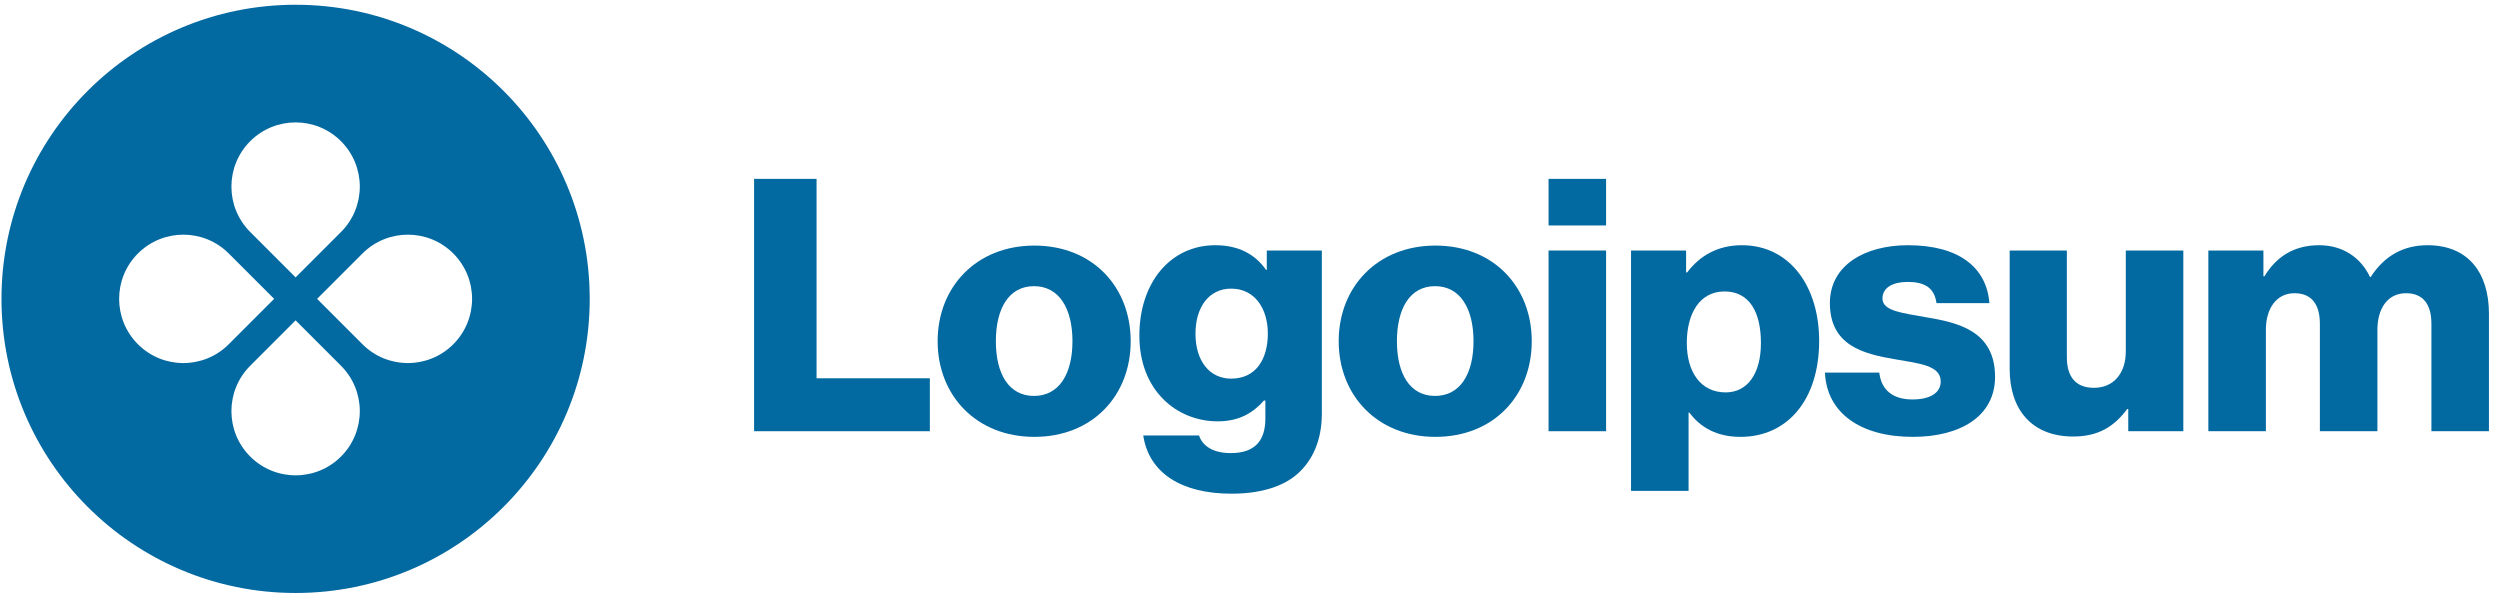
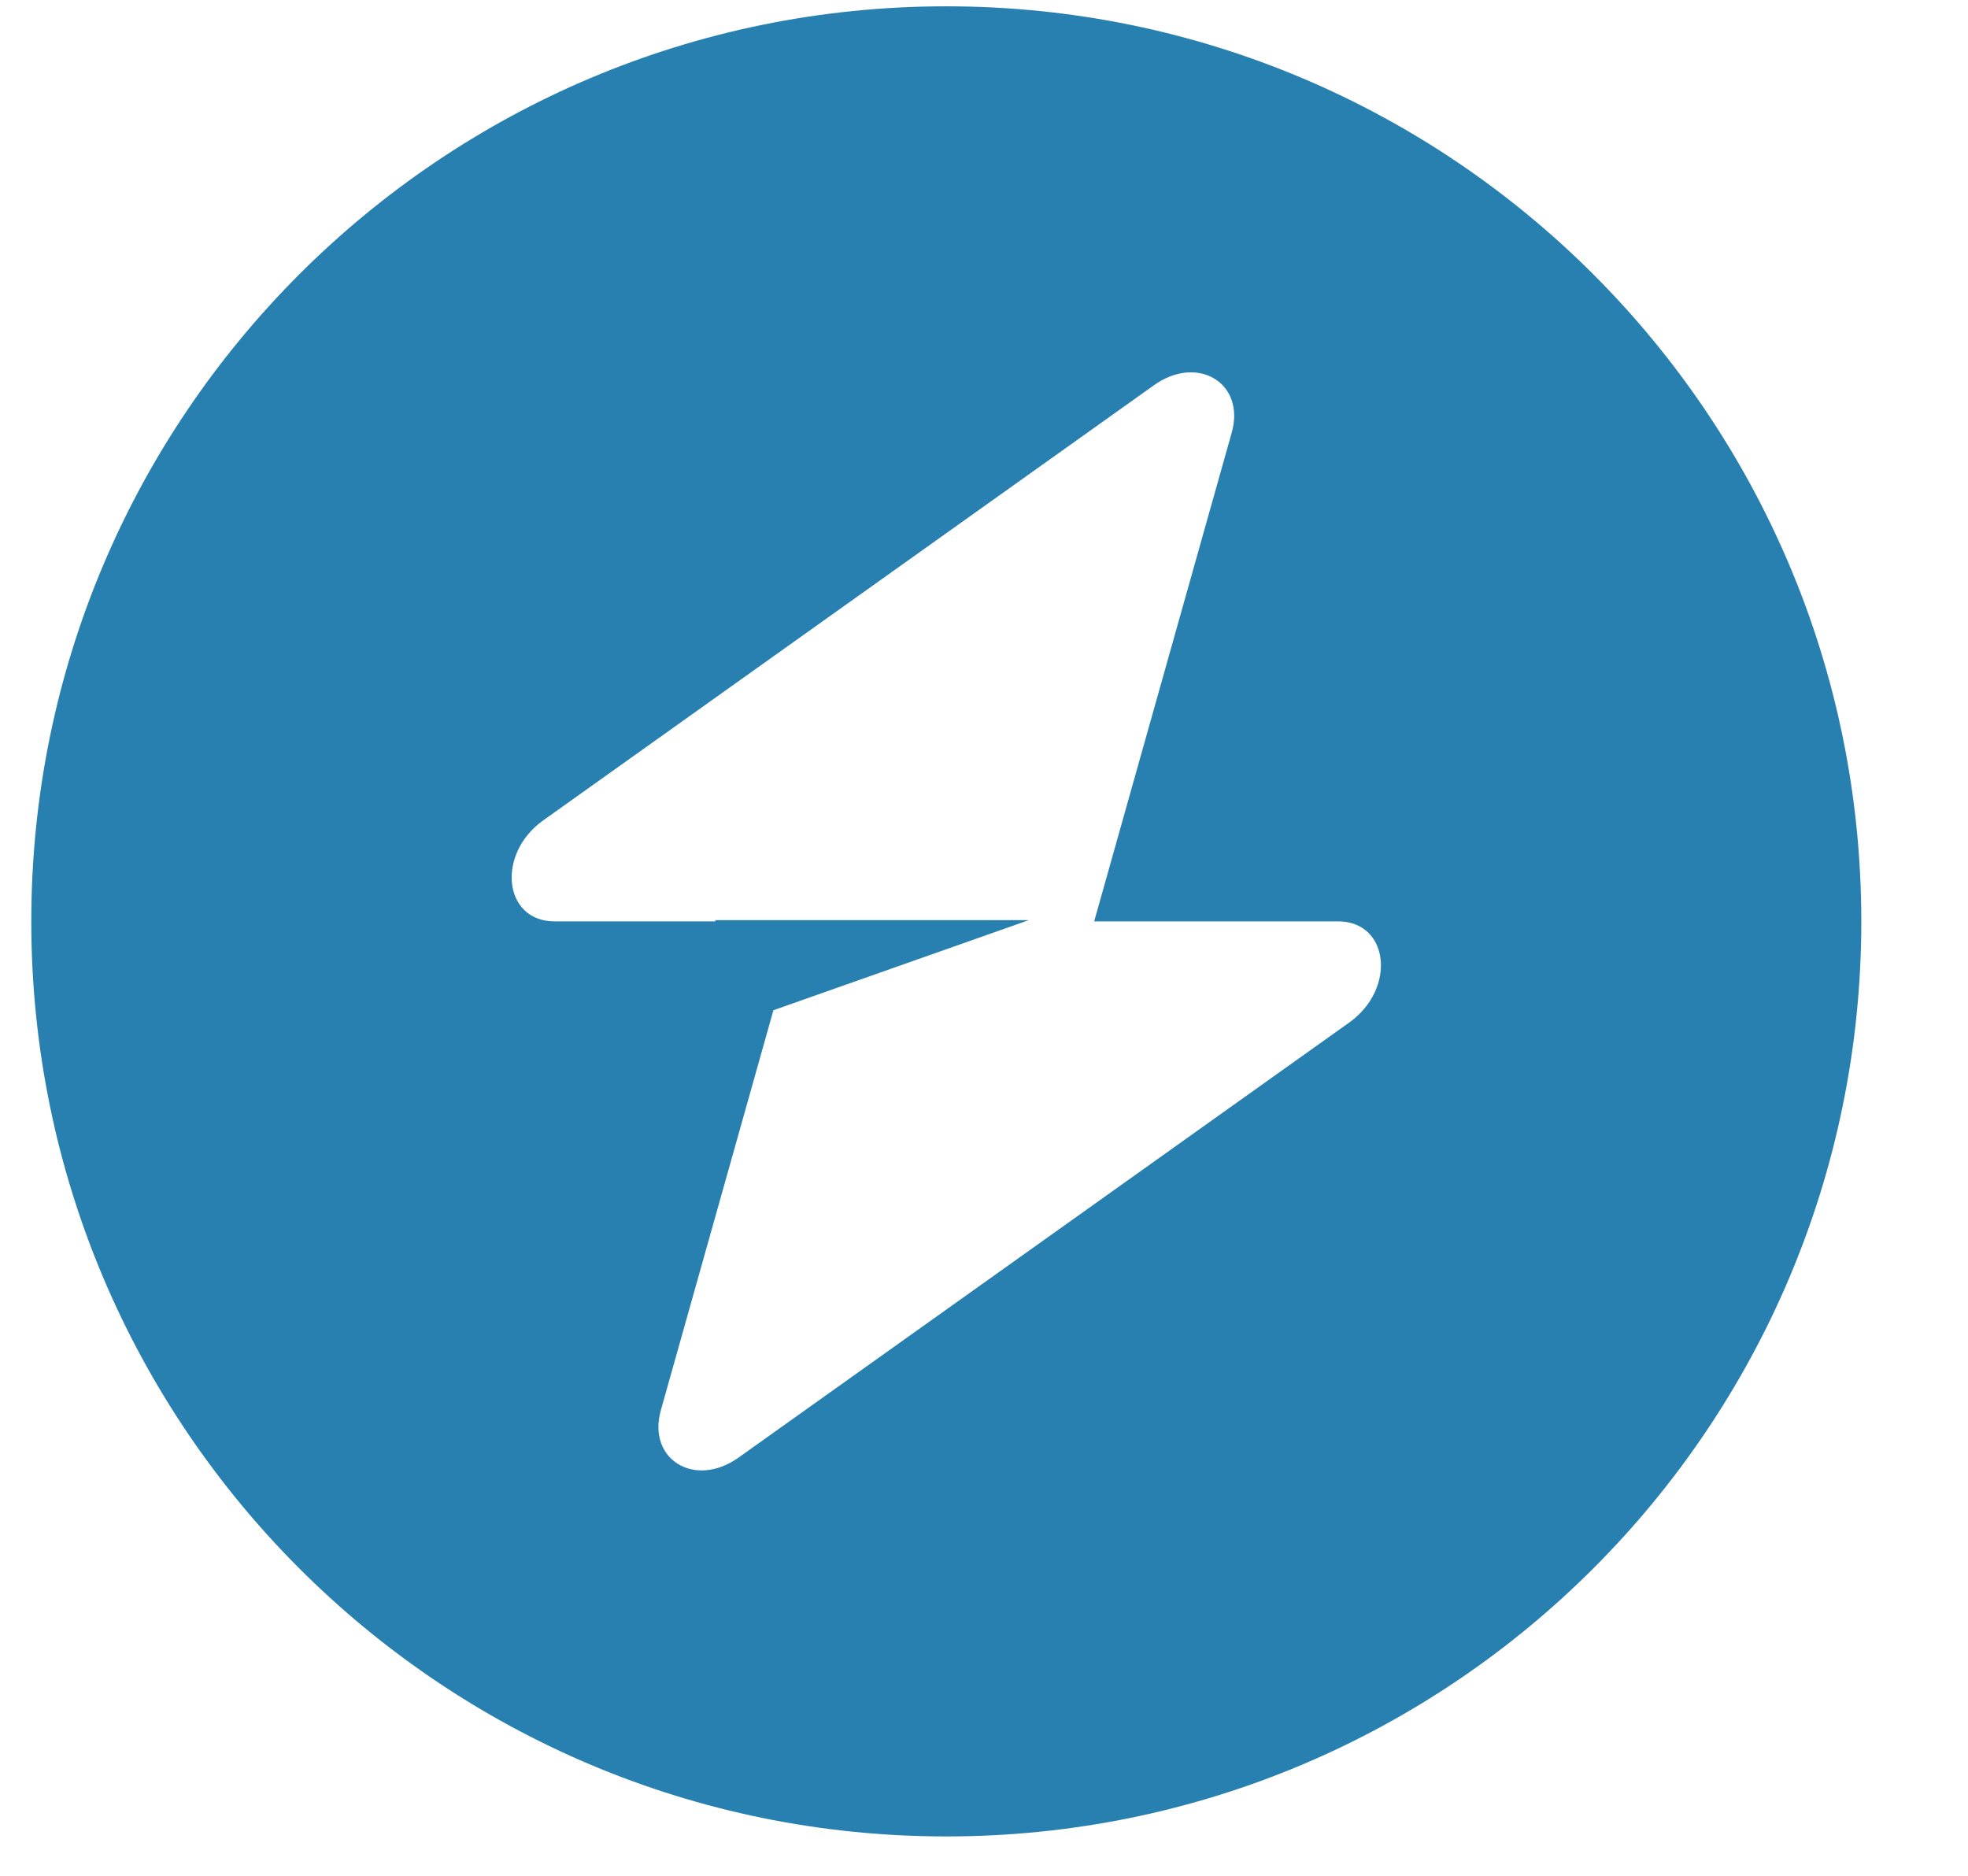
- <svg xmlns="http://www.w3.org/2000/svg" id="logo-52" width="170" height="41" viewBox="0 0 170 41" fill="none">
-   <path d="M51.278 29.323H63.23V25.723H55.526V12.163H51.278V29.323Z" class="cneutral" fill="#0369a1" />
-   <path d="M70.311 26.923C68.607 26.923 67.719 25.435 67.719 23.203C67.719 20.971 68.607 19.459 70.311 19.459C72.015 19.459 72.927 20.971 72.927 23.203C72.927 25.435 72.015 26.923 70.311 26.923ZM70.335 29.707C74.295 29.707 76.887 26.899 76.887 23.203C76.887 19.507 74.295 16.699 70.335 16.699C66.399 16.699 63.759 19.507 63.759 23.203C63.759 26.899 66.399 29.707 70.335 29.707Z" class="cneutral" fill="#0369a1" />
-   <path d="M83.741 33.571C85.565 33.571 87.173 33.163 88.253 32.203C89.237 31.315 89.885 29.971 89.885 28.123V17.035H86.141V18.355H86.093C85.373 17.323 84.269 16.675 82.637 16.675C79.589 16.675 77.477 19.219 77.477 22.819C77.477 26.587 80.045 28.651 82.805 28.651C84.293 28.651 85.229 28.051 85.949 27.235H86.045V28.459C86.045 29.947 85.349 30.811 83.693 30.811C82.397 30.811 81.749 30.259 81.533 29.611H77.741C78.125 32.179 80.357 33.571 83.741 33.571ZM83.717 25.747C82.253 25.747 81.293 24.547 81.293 22.699C81.293 20.827 82.253 19.627 83.717 19.627C85.349 19.627 86.213 21.019 86.213 22.675C86.213 24.403 85.421 25.747 83.717 25.747Z" class="cneutral" fill="#0369a1" />
-   <path d="M97.583 26.923C95.879 26.923 94.991 25.435 94.991 23.203C94.991 20.971 95.879 19.459 97.583 19.459C99.287 19.459 100.199 20.971 100.199 23.203C100.199 25.435 99.287 26.923 97.583 26.923ZM97.607 29.707C101.567 29.707 104.159 26.899 104.159 23.203C104.159 19.507 101.567 16.699 97.607 16.699C93.671 16.699 91.031 19.507 91.031 23.203C91.031 26.899 93.671 29.707 97.607 29.707Z" class="cneutral" fill="#0369a1" />
-   <path d="M105.302 29.323H109.214V17.035H105.302V29.323ZM105.302 15.331H109.214V12.163H105.302V15.331Z" class="cneutral" fill="#0369a1" />
-   <path d="M110.911 33.379H114.823V28.051H114.871C115.639 29.083 116.767 29.707 118.351 29.707C121.567 29.707 123.703 27.163 123.703 23.179C123.703 19.483 121.711 16.675 118.447 16.675C116.767 16.675 115.567 17.419 114.727 18.523H114.655V17.035H110.911V33.379ZM117.343 26.683C115.663 26.683 114.703 25.315 114.703 23.323C114.703 21.331 115.567 19.819 117.271 19.819C118.951 19.819 119.743 21.211 119.743 23.323C119.743 25.411 118.831 26.683 117.343 26.683Z" class="cneutral" fill="#0369a1" />
-   <path d="M130.072 29.707C133.288 29.707 135.664 28.315 135.664 25.627C135.664 22.483 133.12 21.931 130.96 21.571C129.4 21.283 128.008 21.163 128.008 20.299C128.008 19.531 128.752 19.171 129.712 19.171C130.792 19.171 131.536 19.507 131.68 20.611H135.28C135.088 18.187 133.216 16.675 129.736 16.675C126.832 16.675 124.432 18.019 124.432 20.611C124.432 23.491 126.712 24.067 128.848 24.427C130.48 24.715 131.968 24.835 131.968 25.939C131.968 26.731 131.224 27.163 130.048 27.163C128.752 27.163 127.936 26.563 127.792 25.339H124.096C124.216 28.051 126.472 29.707 130.072 29.707Z" class="cneutral" fill="#0369a1" />
-   <path d="M140.978 29.683C142.682 29.683 143.762 29.011 144.65 27.811H144.722V29.323H148.466V17.035H144.554V23.899C144.554 25.363 143.738 26.371 142.394 26.371C141.146 26.371 140.546 25.627 140.546 24.283V17.035H136.658V25.099C136.658 27.835 138.146 29.683 140.978 29.683Z" class="cneutral" fill="#0369a1" />
-   <path d="M150.168 29.323H154.08V22.435C154.08 20.971 154.8 19.939 156.024 19.939C157.2 19.939 157.752 20.707 157.752 22.027V29.323H161.664V22.435C161.664 20.971 162.36 19.939 163.608 19.939C164.784 19.939 165.336 20.707 165.336 22.027V29.323H169.248V21.331C169.248 18.571 167.856 16.675 165.072 16.675C163.488 16.675 162.168 17.347 161.208 18.835H161.16C160.536 17.515 159.312 16.675 157.704 16.675C155.928 16.675 154.752 17.515 153.984 18.787H153.912V17.035H150.168V29.323Z" class="cneutral" fill="#0369a1" />
-   <path fill-rule="evenodd" clip-rule="evenodd" d="M20.101 40.323C31.147 40.323 40.101 31.369 40.101 20.323C40.101 9.278 31.147 0.323 20.101 0.323C9.056 0.323 0.101 9.278 0.101 20.323C0.101 31.369 9.056 40.323 20.101 40.323ZM23.188 15.776C24.893 14.071 24.893 11.307 23.188 9.602C21.483 7.897 18.719 7.897 17.015 9.602C15.31 11.307 15.31 14.071 17.015 15.776L20.101 18.863L23.188 15.776ZM24.649 23.41C26.354 25.115 29.118 25.115 30.823 23.41C32.528 21.705 32.528 18.941 30.823 17.236C29.118 15.531 26.354 15.531 24.649 17.236L21.562 20.323L24.649 23.41ZM23.188 31.045C24.893 29.34 24.893 26.576 23.188 24.871L20.101 21.784L17.015 24.871C15.31 26.576 15.31 29.34 17.015 31.045C18.719 32.749 21.483 32.749 23.188 31.045ZM9.38 23.41C7.675 21.705 7.675 18.941 9.38 17.236C11.085 15.531 13.849 15.531 15.554 17.236L18.641 20.323L15.554 23.41C13.849 25.115 11.085 25.115 9.38 23.41Z" class="ccustom" fill="#0369a1" />
+ <svg xmlns="http://www.w3.org/2000/svg" width="43.016" height="41" fill="none">
+   <rect id="backgroundrect" width="100%" height="100%" x="0" y="0" fill="none" stroke="none" class="selected" style="" />
+   <g class="currentLayer" style="">
+     <path d="M274.082,68.614 H286.034 V65.014 H278.33 V51.454 H274.082 V68.614 z" class="cneutral" fill="#0369a1" id="svg_1" />
+     <path d="M155.814,185.262 C154.11,185.262 153.222,183.774 153.222,181.542 C153.222,179.31 154.11,177.798 155.814,177.798 C157.518,177.798 158.43,179.31 158.43,181.542 C158.43,183.774 157.518,185.262 155.814,185.262 zM155.838,188.046 C159.798,188.046 162.39,185.238 162.39,181.542 C162.39,177.846 159.798,175.038 155.838,175.038 C151.902,175.038 149.262,177.846 149.262,181.542 C149.262,185.238 151.902,188.046 155.838,188.046 z" class="cneutral" fill="#0369a1" id="svg_2" />
+     <path d="M224.8,106.196 C226.624,106.196 228.232,105.788 229.312,104.828 C230.296,103.94 230.944,102.596 230.944,100.748 V89.66 H227.2 V90.98 H227.152 C226.432,89.948 225.328,89.3 223.696,89.3 C220.648,89.3 218.536,91.844 218.536,95.444 C218.536,99.212 221.104,101.276 223.864,101.276 C225.352,101.276 226.288,100.676 227.008,99.86 H227.104 V101.084 C227.104,102.572 226.408,103.436 224.752,103.436 C223.456,103.436 222.808,102.884 222.592,102.236 H218.8 C219.184,104.804 221.416,106.196 224.8,106.196 zM224.776,98.372 C223.312,98.372 222.352,97.172 222.352,95.324 C222.352,93.452 223.312,92.252 224.776,92.252 C226.408,92.252 227.272,93.644 227.272,95.3 C227.272,97.028 226.48,98.372 224.776,98.372 z" class="cneutral" fill="#0369a1" id="svg_3" />
+     <path d="M223.563,80.5 C221.859,80.5 220.971,79.012 220.971,76.78 C220.971,74.548 221.859,73.036 223.563,73.036 C225.267,73.036 226.179,74.548 226.179,76.78 C226.179,79.012 225.267,80.5 223.563,80.5 zM223.587,83.284 C227.547,83.284 230.139,80.476 230.139,76.78 C230.139,73.084 227.547,70.276 223.587,70.276 C219.651,70.276 217.011,73.084 217.011,76.78 C217.011,80.476 219.651,83.284 223.587,83.284 z" class="cneutral" fill="#0369a1" id="svg_4" />
+     <path d="M136.043,143.217 H139.955 V130.929 H136.043 V143.217 zM136.043,129.225 H139.955 V126.057 H136.043 V129.225 z" class="cneutral" fill="#0369a1" id="svg_5" />
+     <path d="M263.875,80.607 H267.787 V75.279 H267.835 C268.603,76.311 269.731,76.935 271.315,76.935 C274.531,76.935 276.667,74.391 276.667,70.407 C276.667,66.711 274.675,63.903 271.411,63.903 C269.731,63.903 268.531,64.647 267.691,65.751 H267.619 V64.263 H263.875 V80.607 zM270.307,73.911 C268.627,73.911 267.667,72.543 267.667,70.551 C267.667,68.559 268.531,67.047 270.235,67.047 C271.915,67.047 272.707,68.439 272.707,70.551 C272.707,72.639 271.795,73.911 270.307,73.911 z" class="cneutral" fill="#0369a1" id="svg_6" />
+     <path d="M165.576,157.887 C168.792,157.887 171.168,156.495 171.168,153.807 C171.168,150.663 168.624,150.111 166.464,149.751 C164.904,149.463 163.512,149.343 163.512,148.479 C163.512,147.711 164.256,147.351 165.216,147.351 C166.296,147.351 167.04,147.687 167.184,148.791 H170.784 C170.592,146.367 168.72,144.855 165.24,144.855 C162.336,144.855 159.936,146.199 159.936,148.791 C159.936,151.671 162.216,152.247 164.352,152.607 C165.984,152.895 167.472,153.015 167.472,154.119 C167.472,154.911 166.728,155.343 165.552,155.343 C164.256,155.343 163.44,154.743 163.296,153.519 H159.6 C159.72,156.231 161.976,157.887 165.576,157.887 z" class="cneutral" fill="#0369a1" id="svg_7" />
+     <path d="M218.545,45.958 C220.249,45.958 221.329,45.286 222.217,44.086 H222.289 V45.598 H226.033 V33.31 H222.121 V40.174 C222.121,41.638 221.305,42.646 219.961,42.646 C218.713,42.646 218.113,41.902 218.113,40.558 V33.31 H214.225 V41.374 C214.225,44.11 215.713,45.958 218.545,45.958 z" class="cneutral" fill="#0369a1" id="svg_8" />
+     <path d="M219.004,174.963 H222.916 V168.075 C222.916,166.611 223.636,165.579 224.86,165.579 C226.036,165.579 226.588,166.347 226.588,167.667 V174.963 H230.5 V168.075 C230.5,166.611 231.196,165.579 232.444,165.579 C233.62,165.579 234.172,166.347 234.172,167.667 V174.963 H238.084 V166.971 C238.084,164.211 236.692,162.315 233.908,162.315 C232.324,162.315 231.004,162.987 230.044,164.475 H229.996 C229.372,163.155 228.148,162.315 226.54,162.315 C224.764,162.315 223.588,163.155 222.82,164.427 H222.748 V162.675 H219.004 V174.963 z" class="cneutral" fill="#0369a1" id="svg_9" />
+     <path fill-rule="evenodd" clip-rule="evenodd" d="M20.684 40.138C31.73 40.138 40.684 31.184 40.684 20.138C40.684 9.092 31.73 0.138 20.684 0.138C9.638 0.138 0.684 9.092 0.684 20.138C0.684 31.184 9.638 40.138 20.684 40.138ZM26.923 9.455C27.227 8.376 26.18 7.738 25.224 8.419L11.877 17.928C10.84 18.666 11.003 20.138 12.122 20.138L15.637 20.138V20.111H22.487L16.905 22.08L14.445 30.821C14.141 31.9 15.188 32.538 16.144 31.857L29.491 22.349C30.528 21.61 30.365 20.138 29.246 20.138L23.916 20.138L26.923 9.455Z" class="ccustom" fill="#2880b0" id="svg_10" />
+   </g>
</svg>
